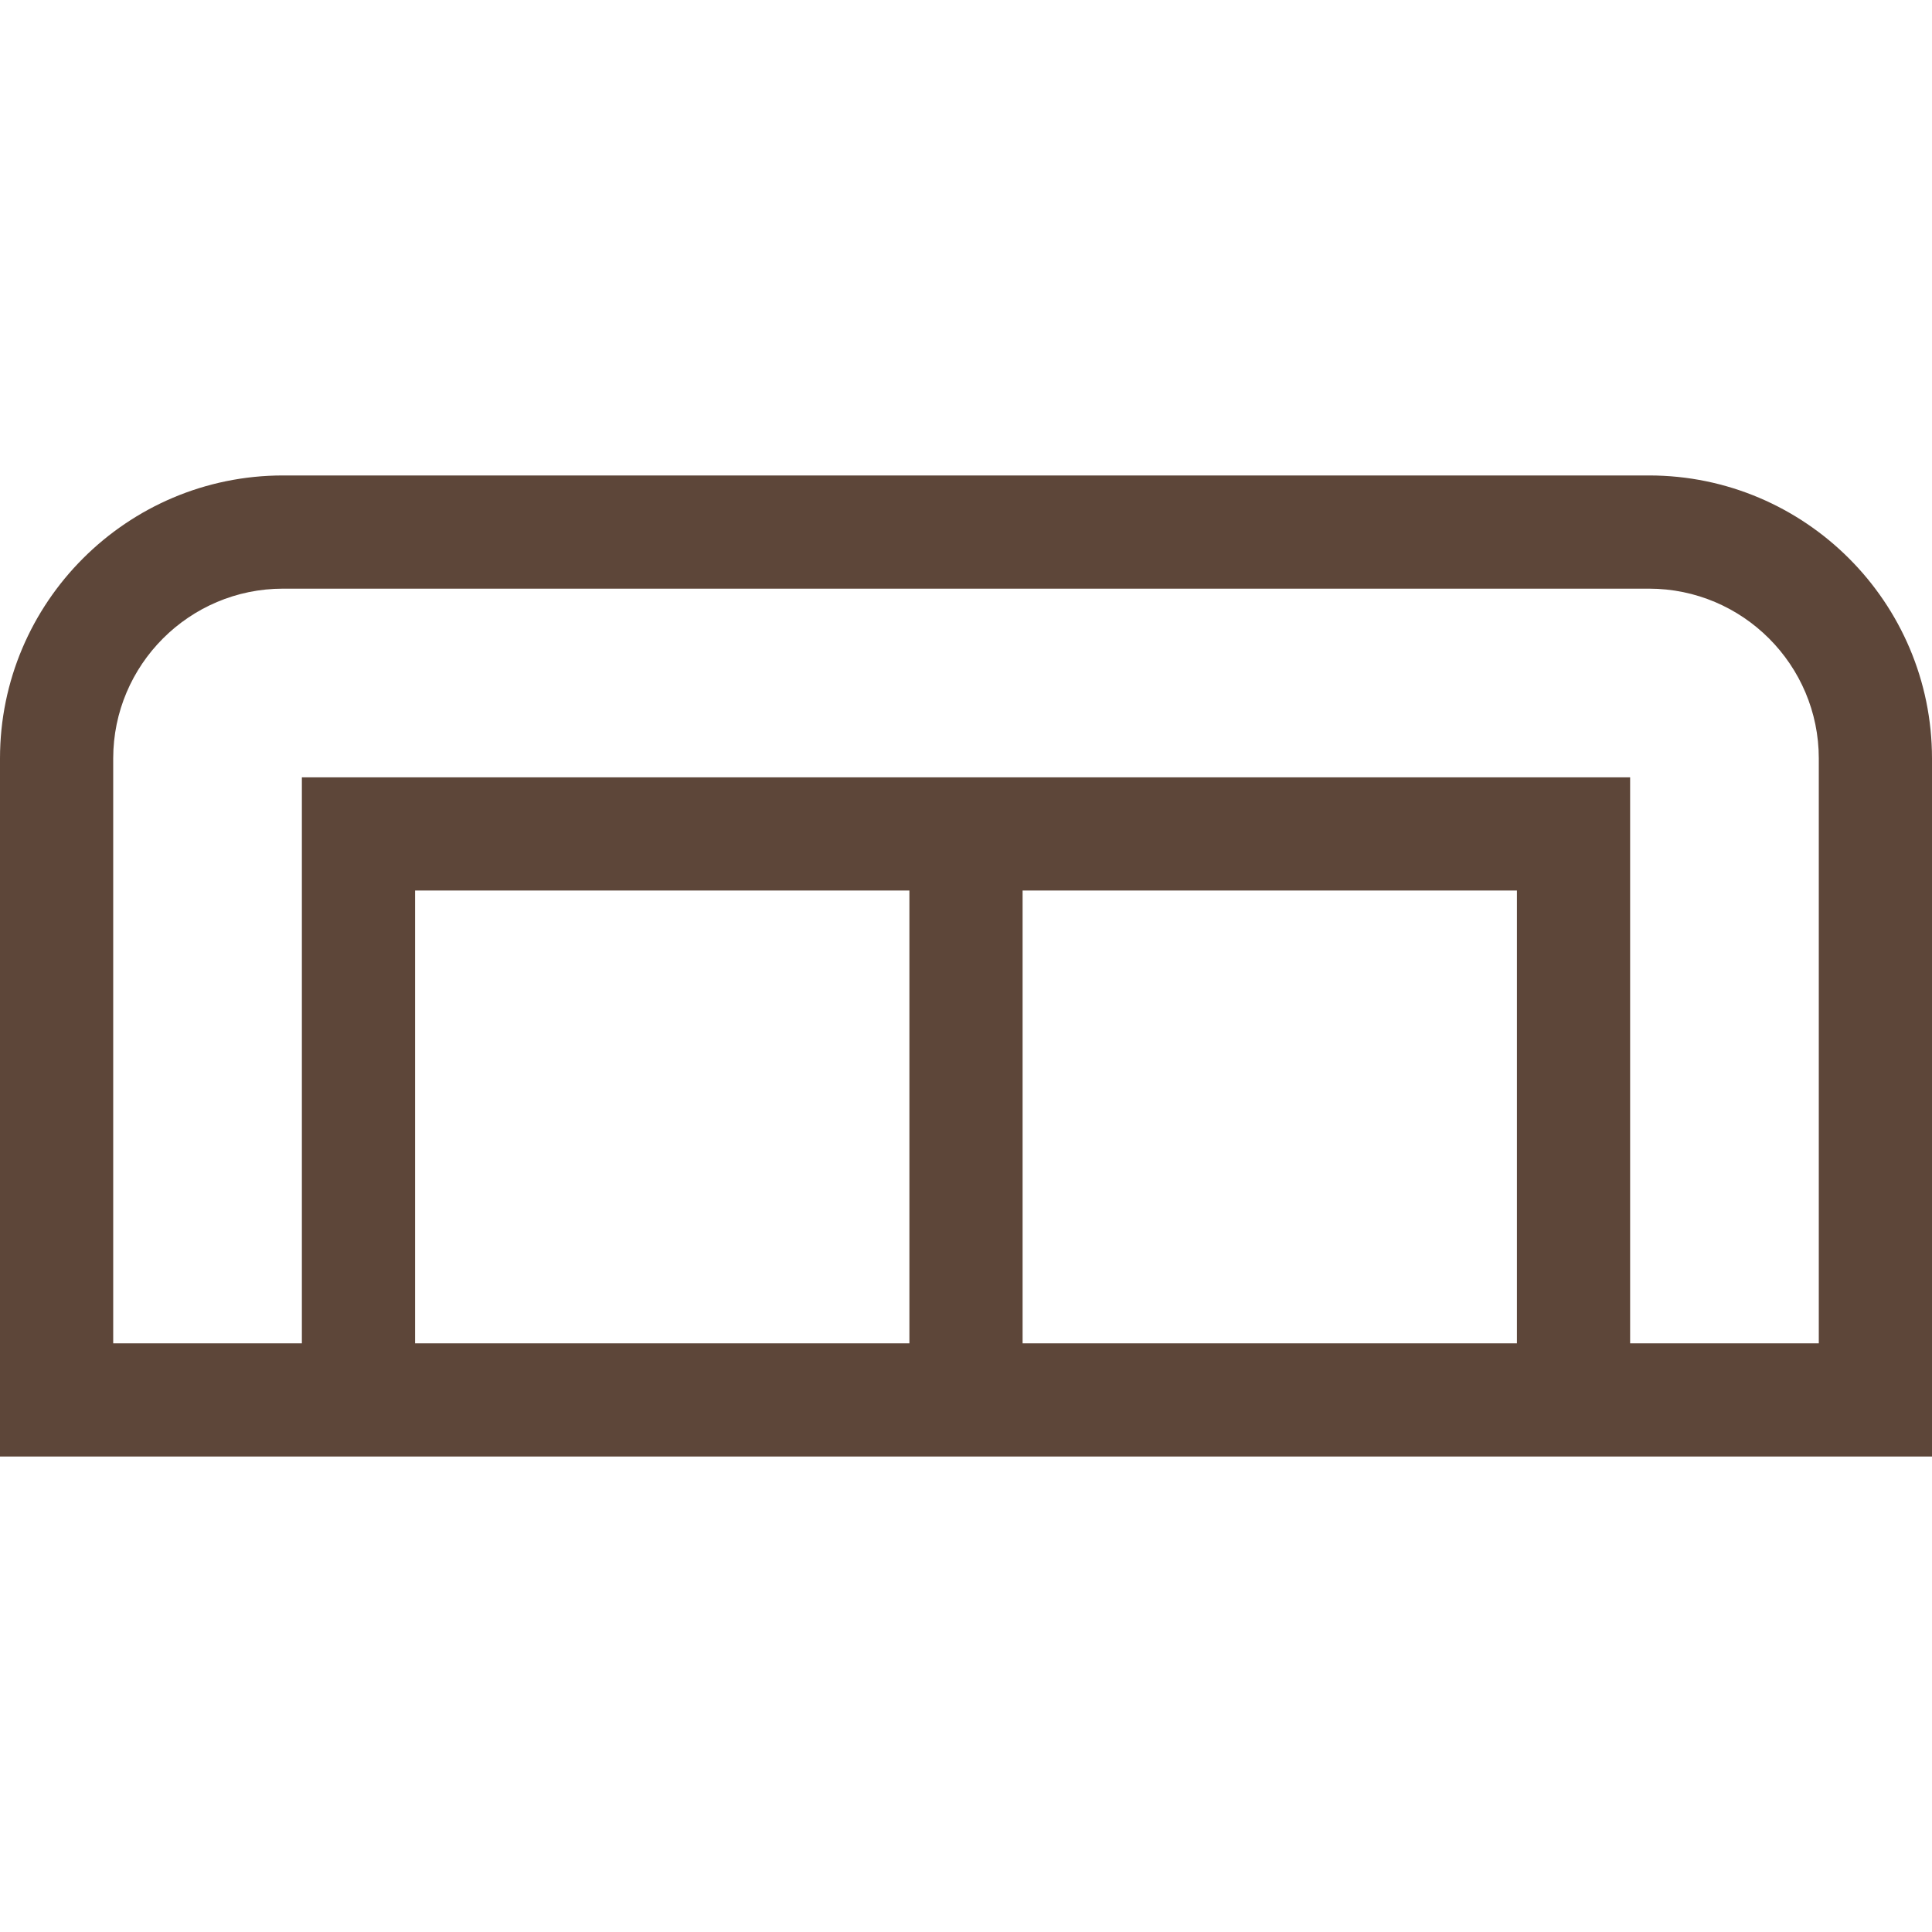
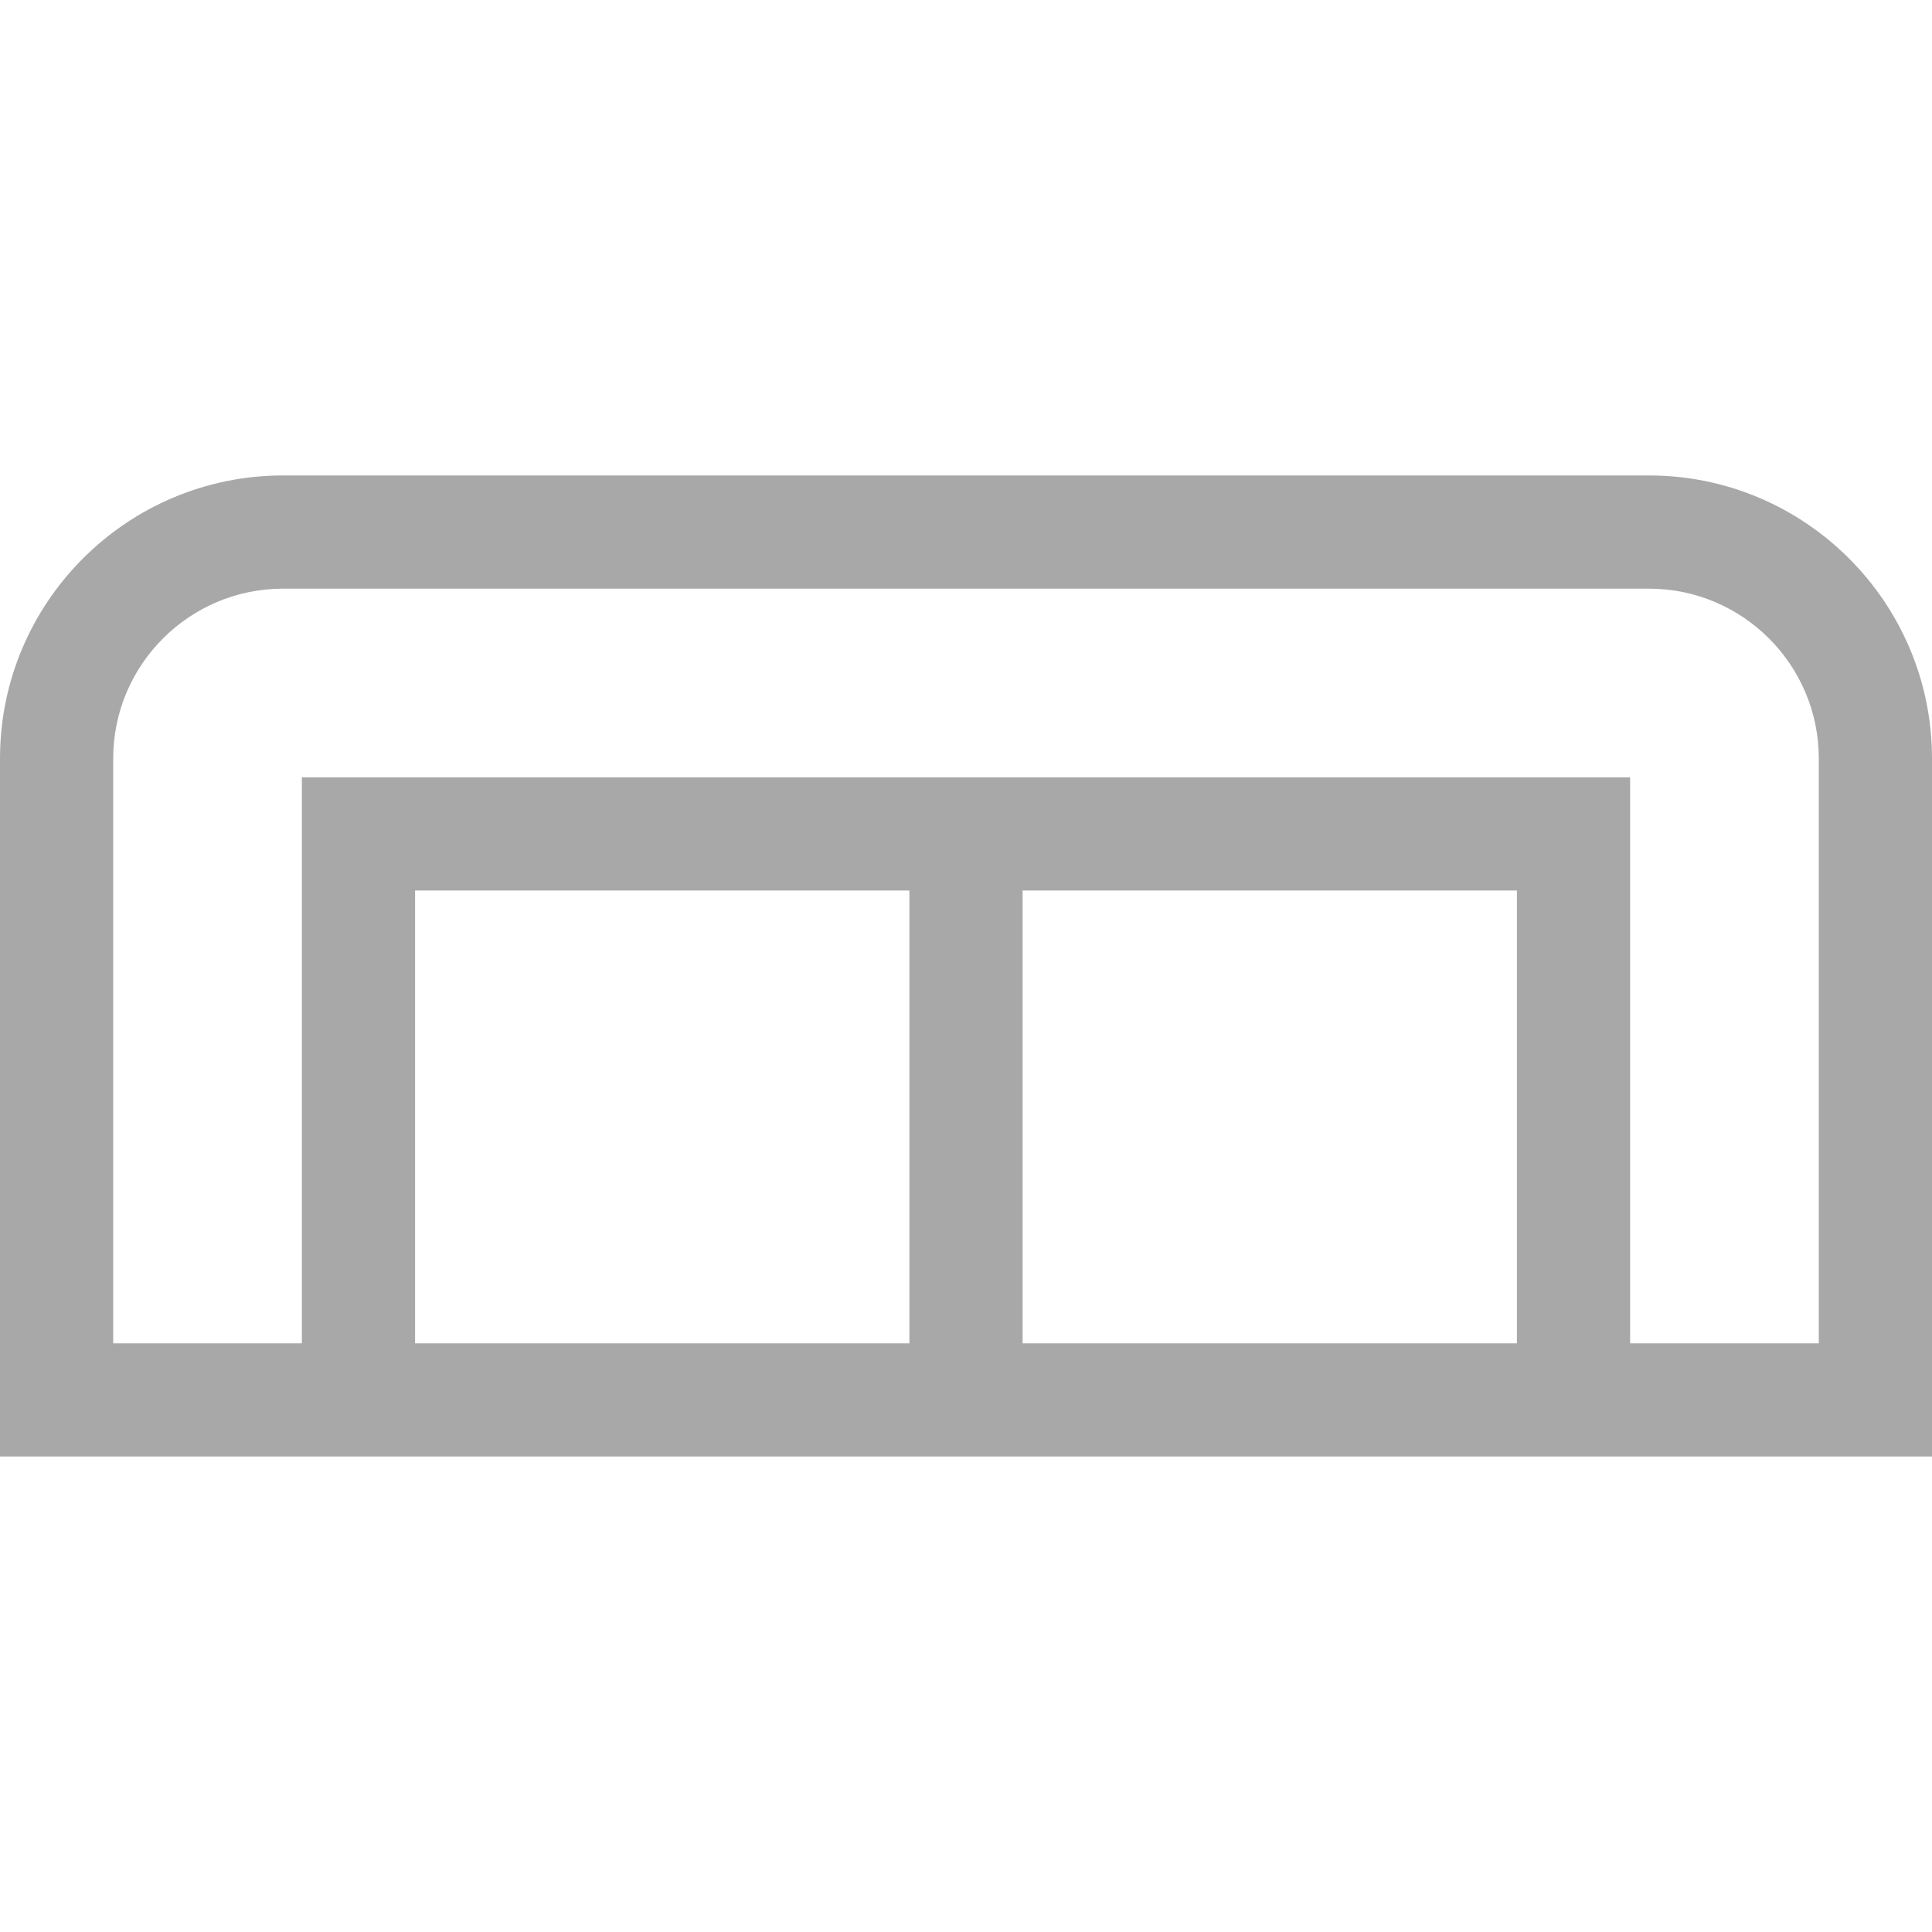
<svg xmlns="http://www.w3.org/2000/svg" version="1.1" width="512" height="512" x="0" y="0" viewBox="0 0 512 512" style="enable-background:new 0 0 512 512" xml:space="preserve" class="">
  <g>
-     <path d="M437 126H75c-41.355 0-75 33.645-75 75v185h512V201c0-41.355-33.645-75-75-75zM241 356H110V236h131v120zm161 0H271V236h131v120zm80 0h-50V206H80v150H30V201c0-24.813 20.187-45 45-45h362c24.813 0 45 20.187 45 45v155z" fill="#5d4639" opacity="1" data-original="#000000" class="" />
+     <path d="M437 126H75c-41.355 0-75 33.645-75 75v185h512V201c0-41.355-33.645-75-75-75zM241 356H110V236h131v120zm161 0H271V236h131v120zm80 0h-50V206H80v150H30V201c0-24.813 20.187-45 45-45h362c24.813 0 45 20.187 45 45v155z" fill="#a8a8a8" opacity="1" data-original="#000000" class="" />
  </g>
</svg>
